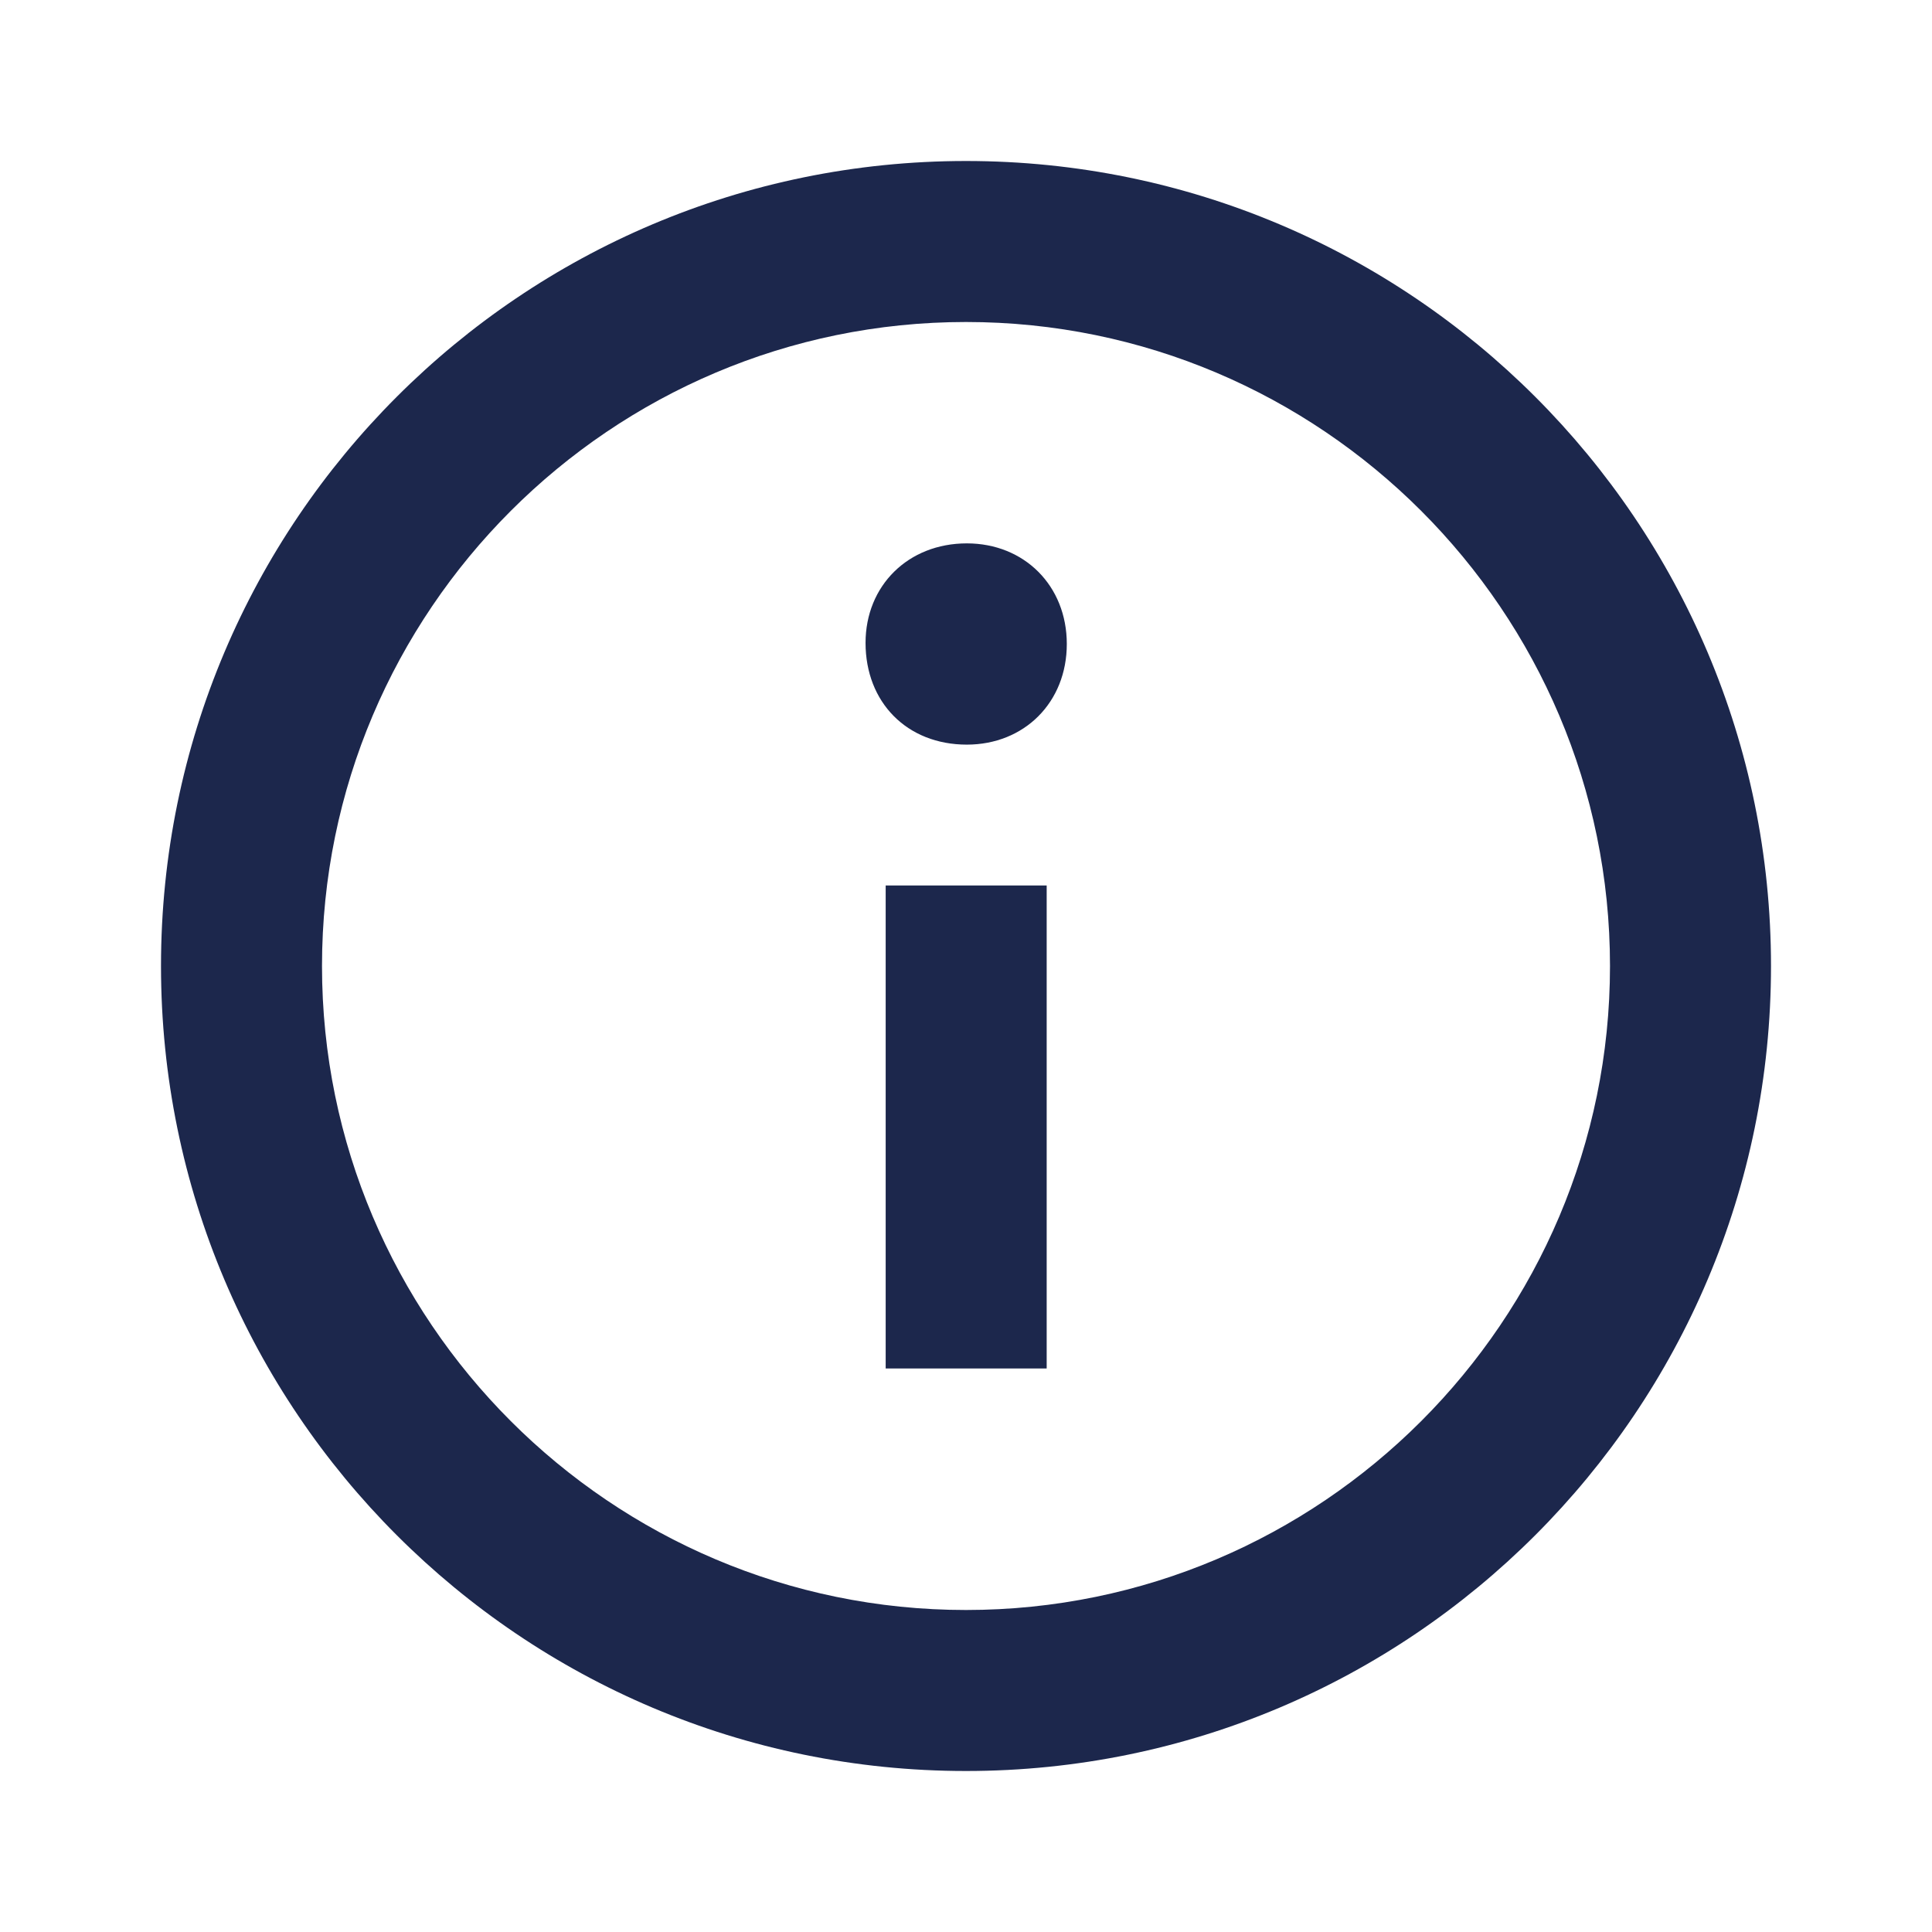
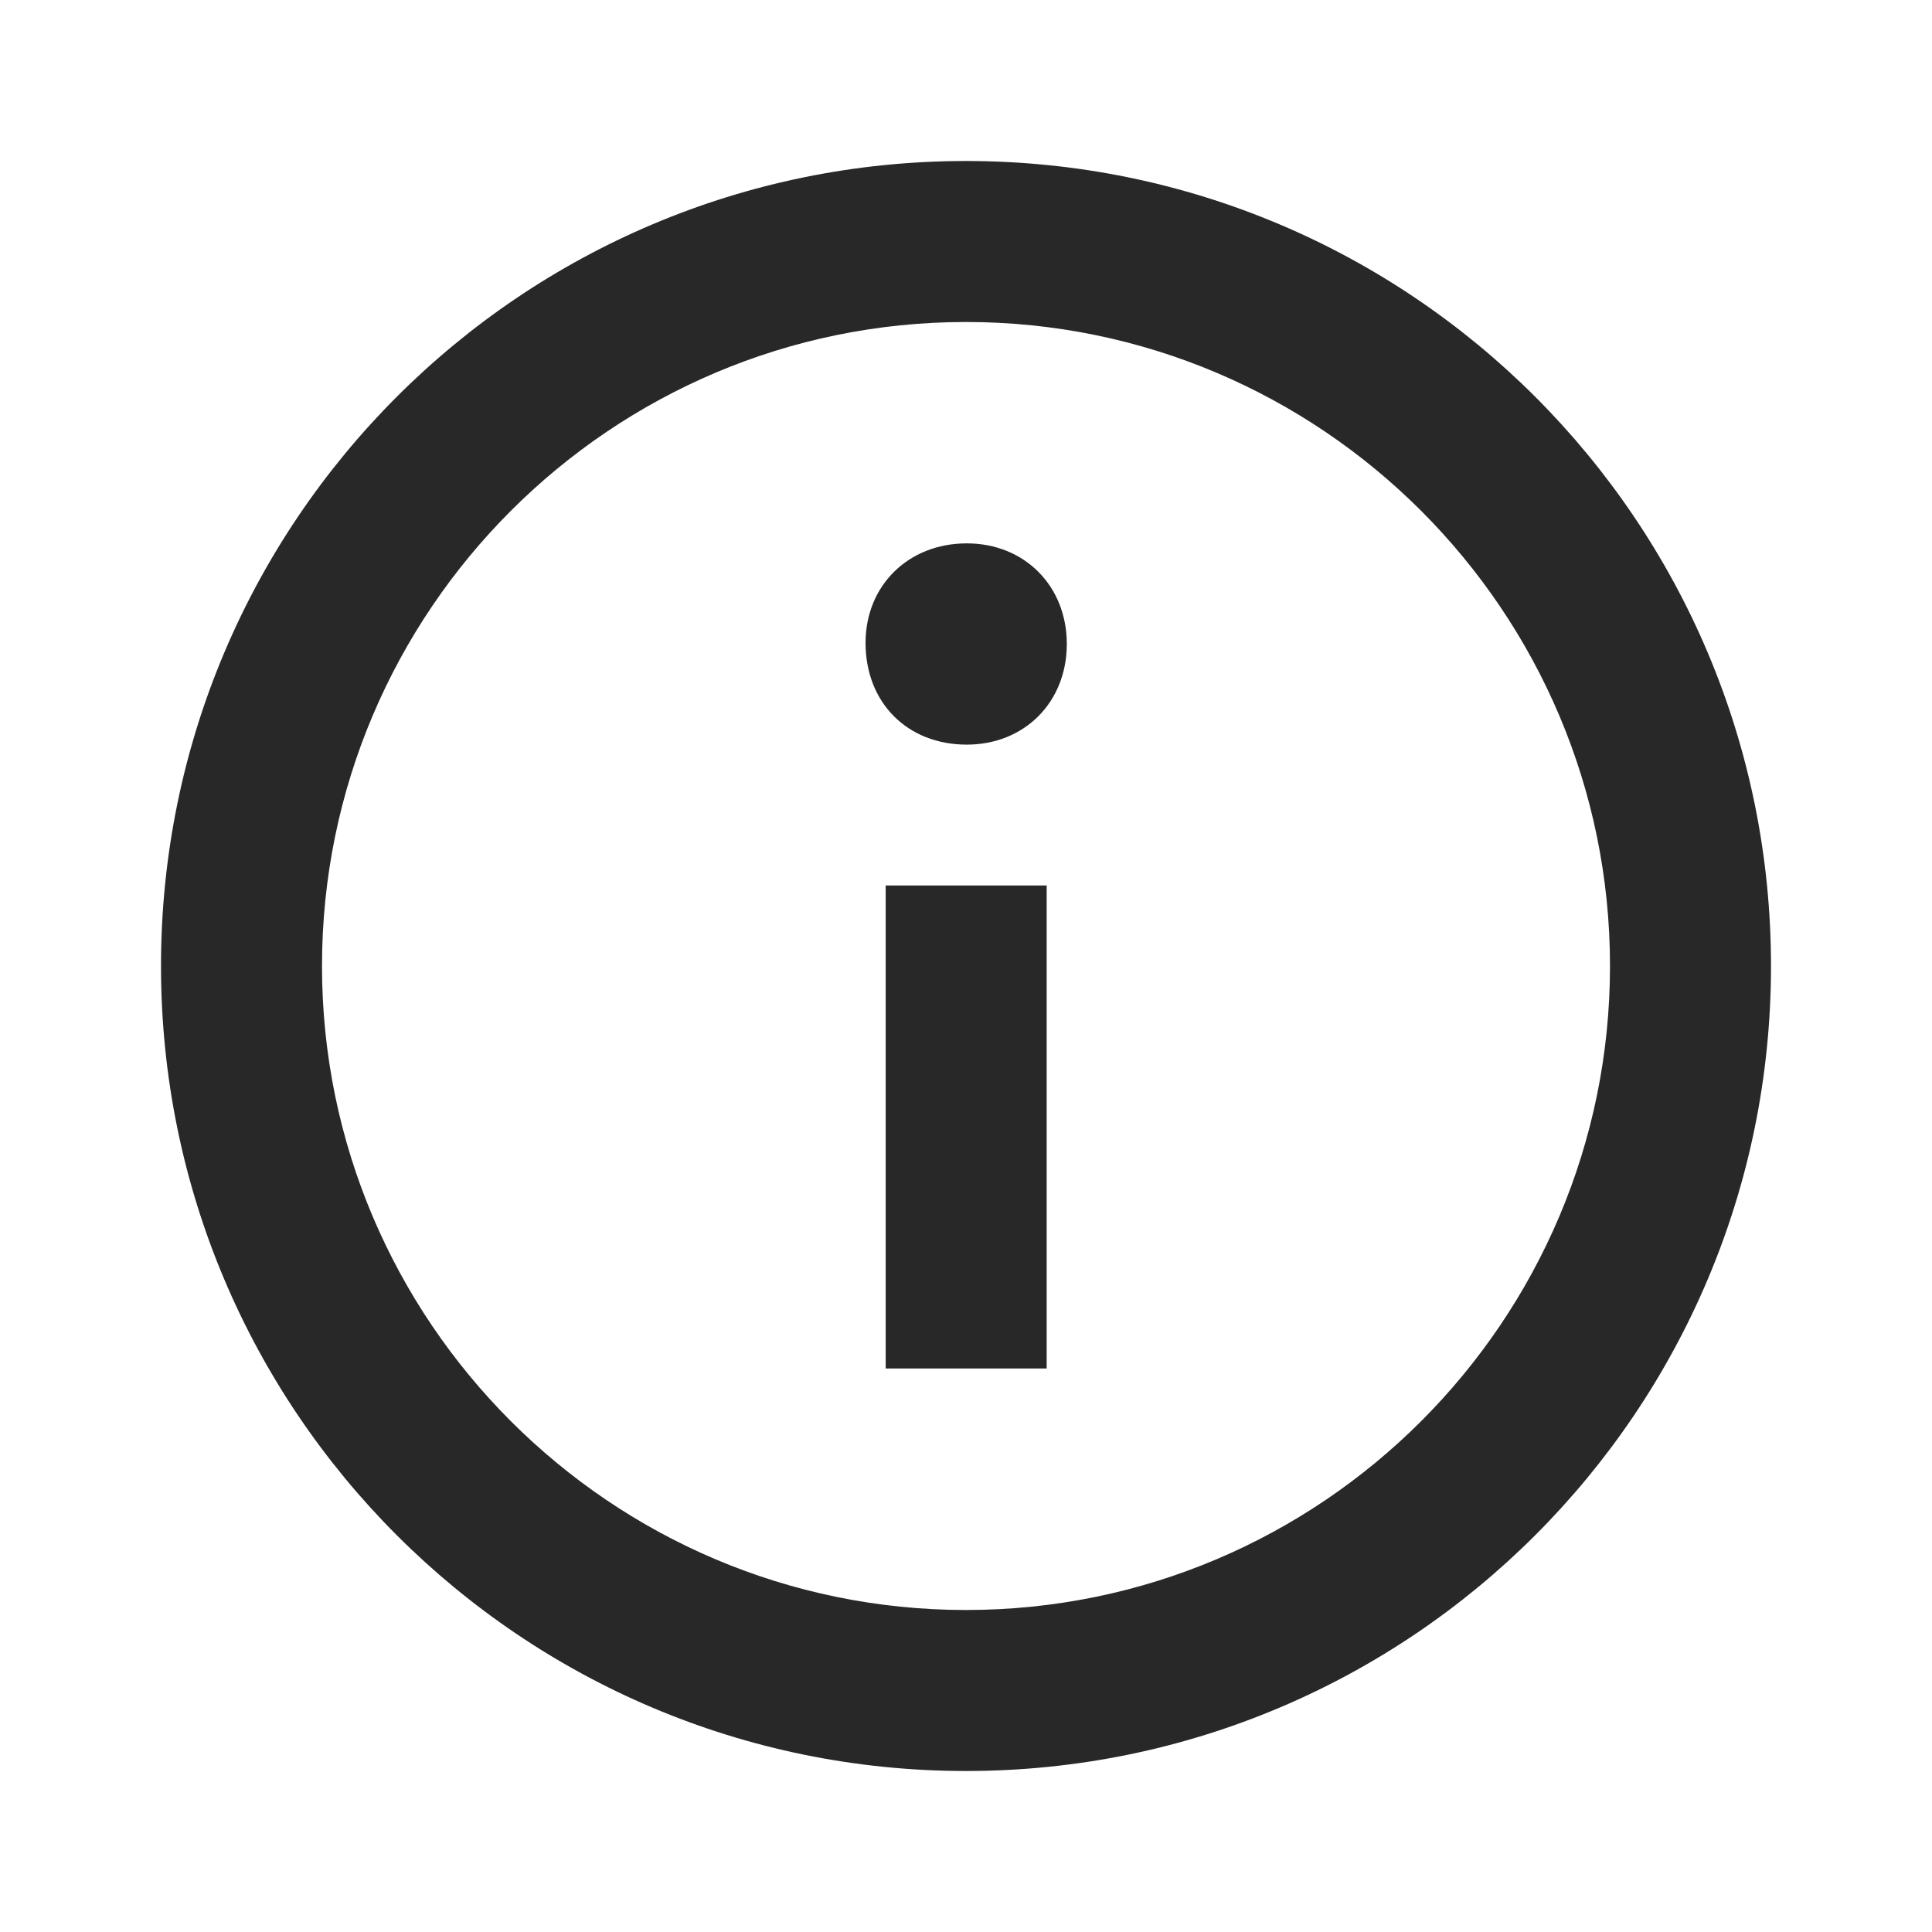
<svg xmlns="http://www.w3.org/2000/svg" width="800px" height="800px" viewBox="0 0 512 512" version="1.1">
  <g id="Page-1" stroke="none" stroke-width="1" fill="none" fill-rule="evenodd">
-     <g id="about-white" fill="#1C274C" transform="translate(42.66667, 42.66667)">
+     <g id="about-white" fill="#292828" transform="translate(42.66667, 42.66667)">
      <path d="M213.333,3.55271368e-14 C95.513,3.55271368e-14 3.55271368e-14,95.512 3.55271368e-14,213.333 C3.55271368e-14,331.154 95.513,426.667 213.333,426.667 C331.155,426.667 426.667,331.154 426.667,213.333 C426.667,95.512 331.155,3.55271368e-14 213.333,3.55271368e-14 Z M213.333,384 C119.228,384 42.667,307.439 42.667,213.333 C42.667,119.228 119.228,42.667 213.333,42.667 C307.44,42.667 384,119.228 384,213.333 C384,307.439 307.44,384 213.333,384 Z M240.047,128 C240.047,143.468 228.785,154.667 213.55,154.667 C197.699,154.667 186.713,143.468 186.713,127.704 C186.713,112.554 197.996,101.333 213.55,101.333 C228.785,101.333 240.047,112.554 240.047,128 Z M192.047,192 L234.713,192 L234.713,320 L192.047,320 L192.047,192 Z" id="Shape">

</path>
    </g>
  </g>
</svg>
